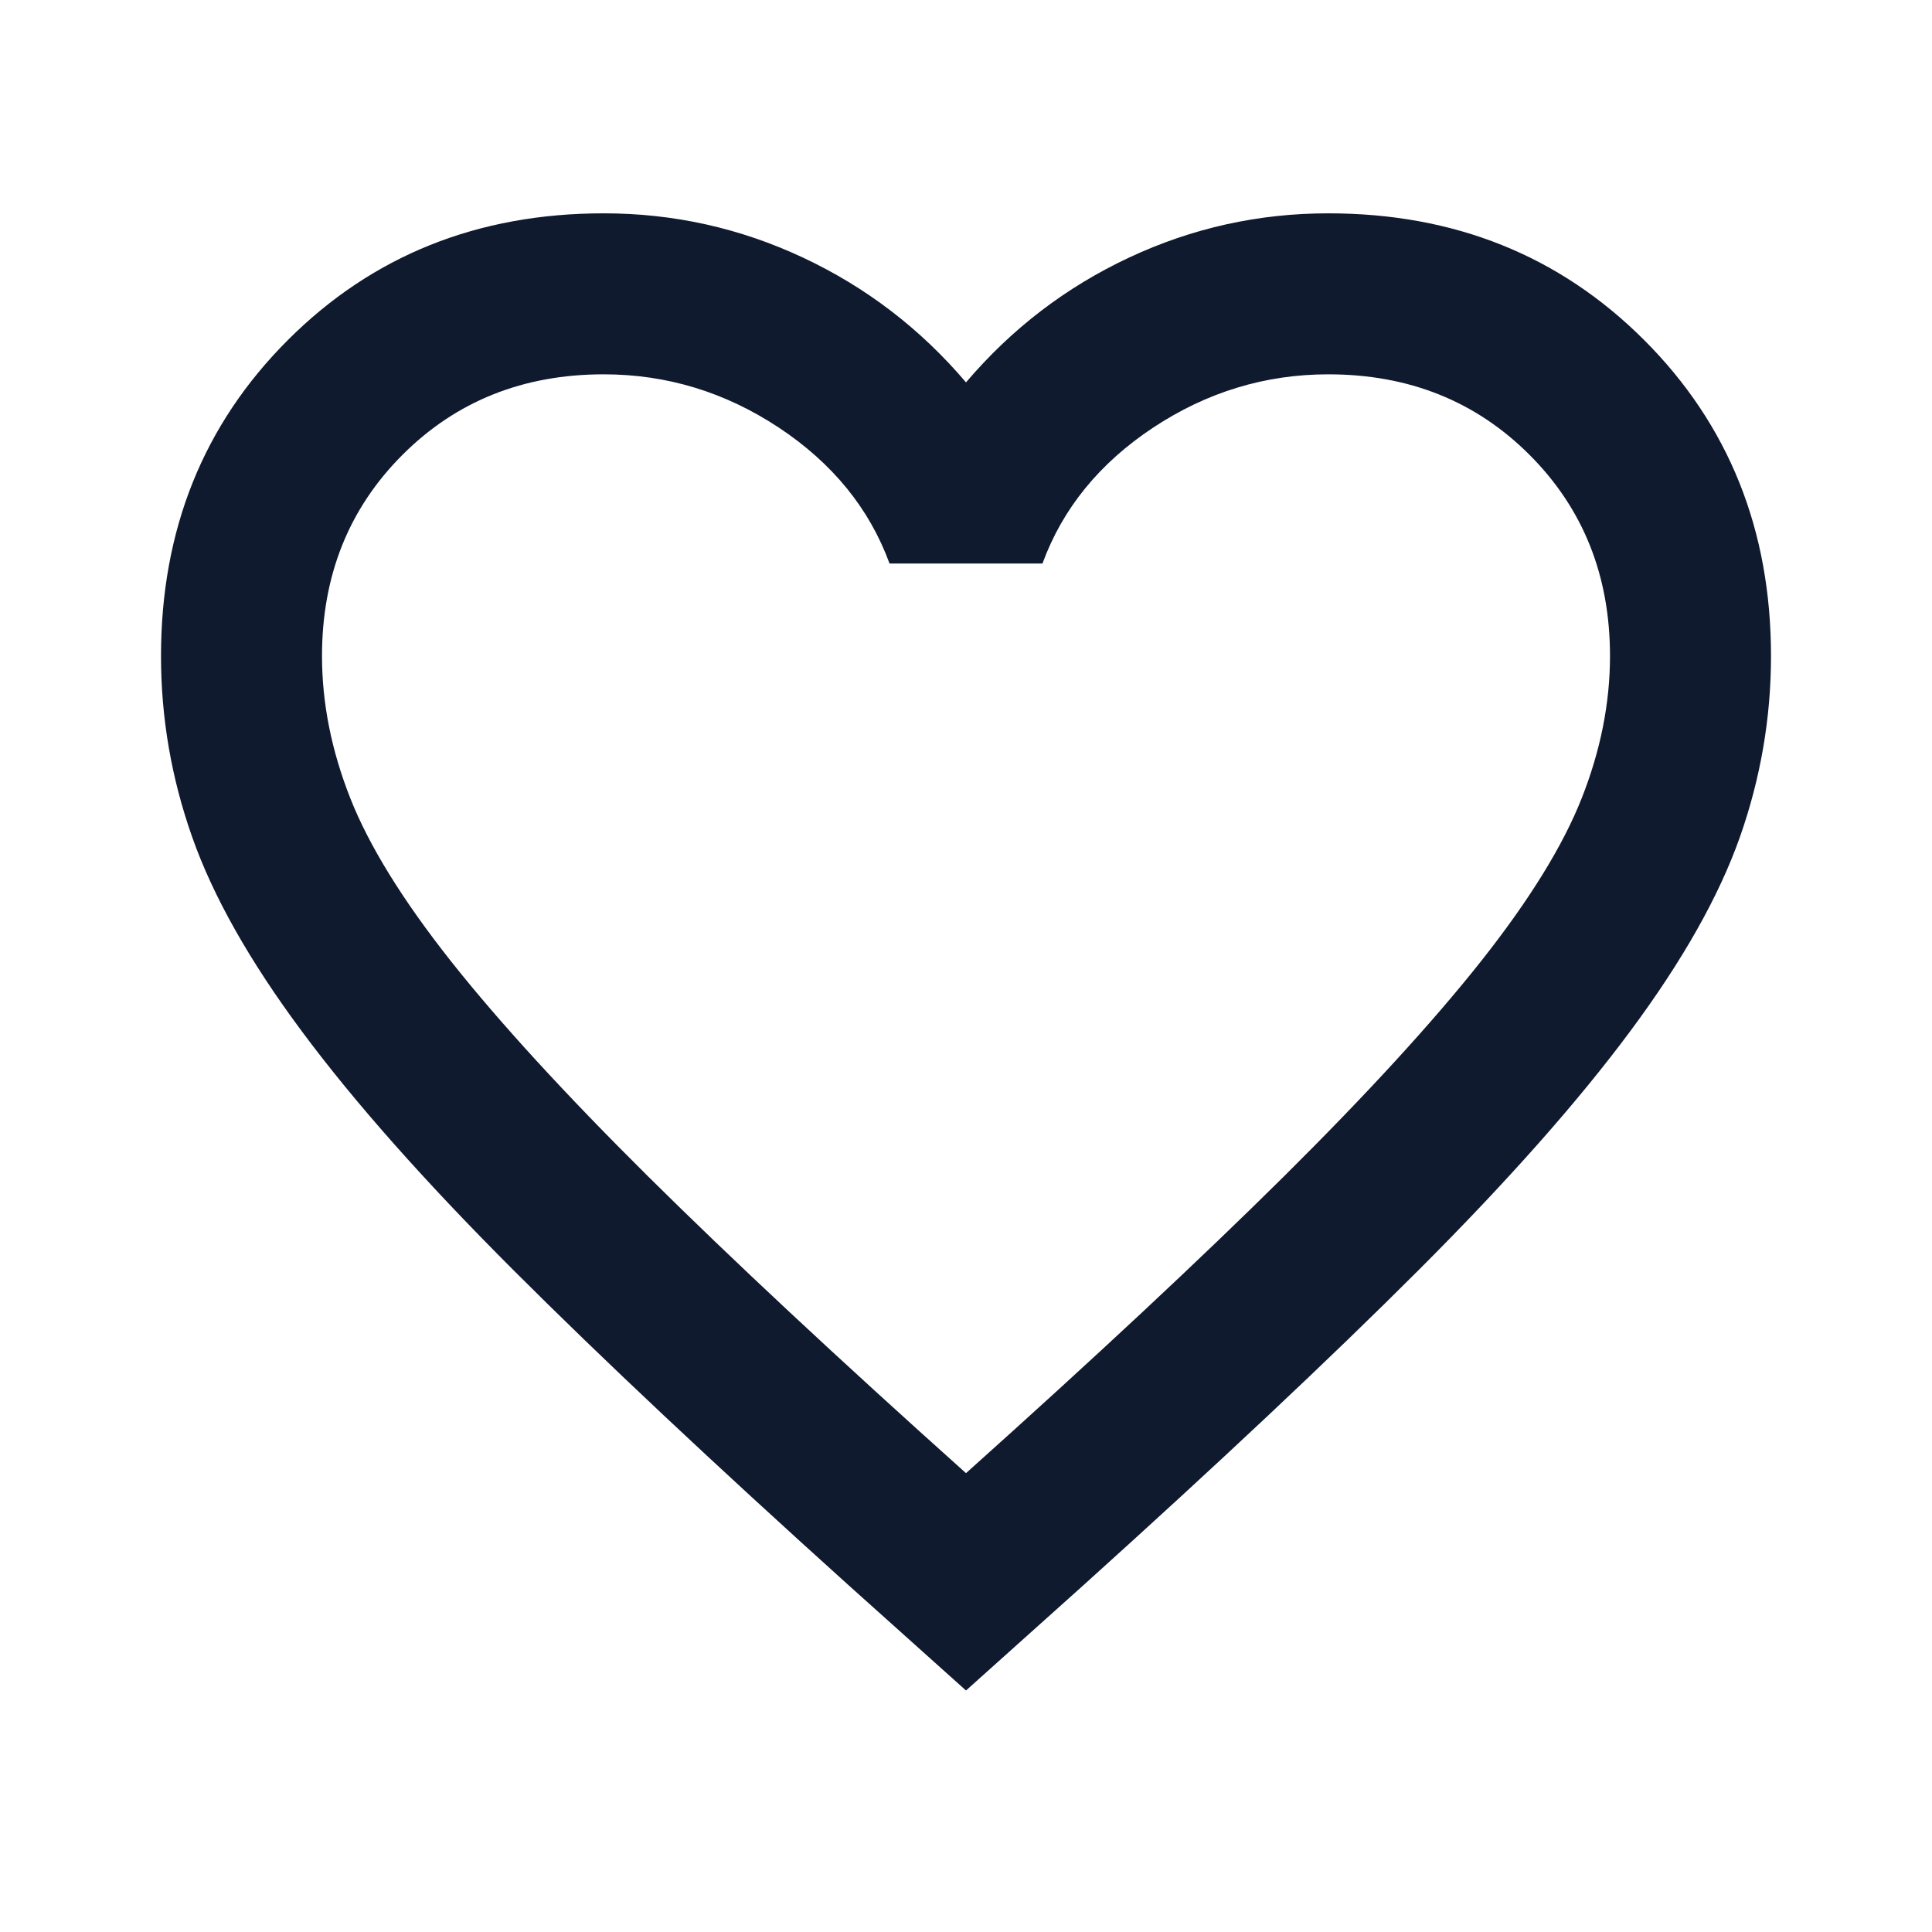
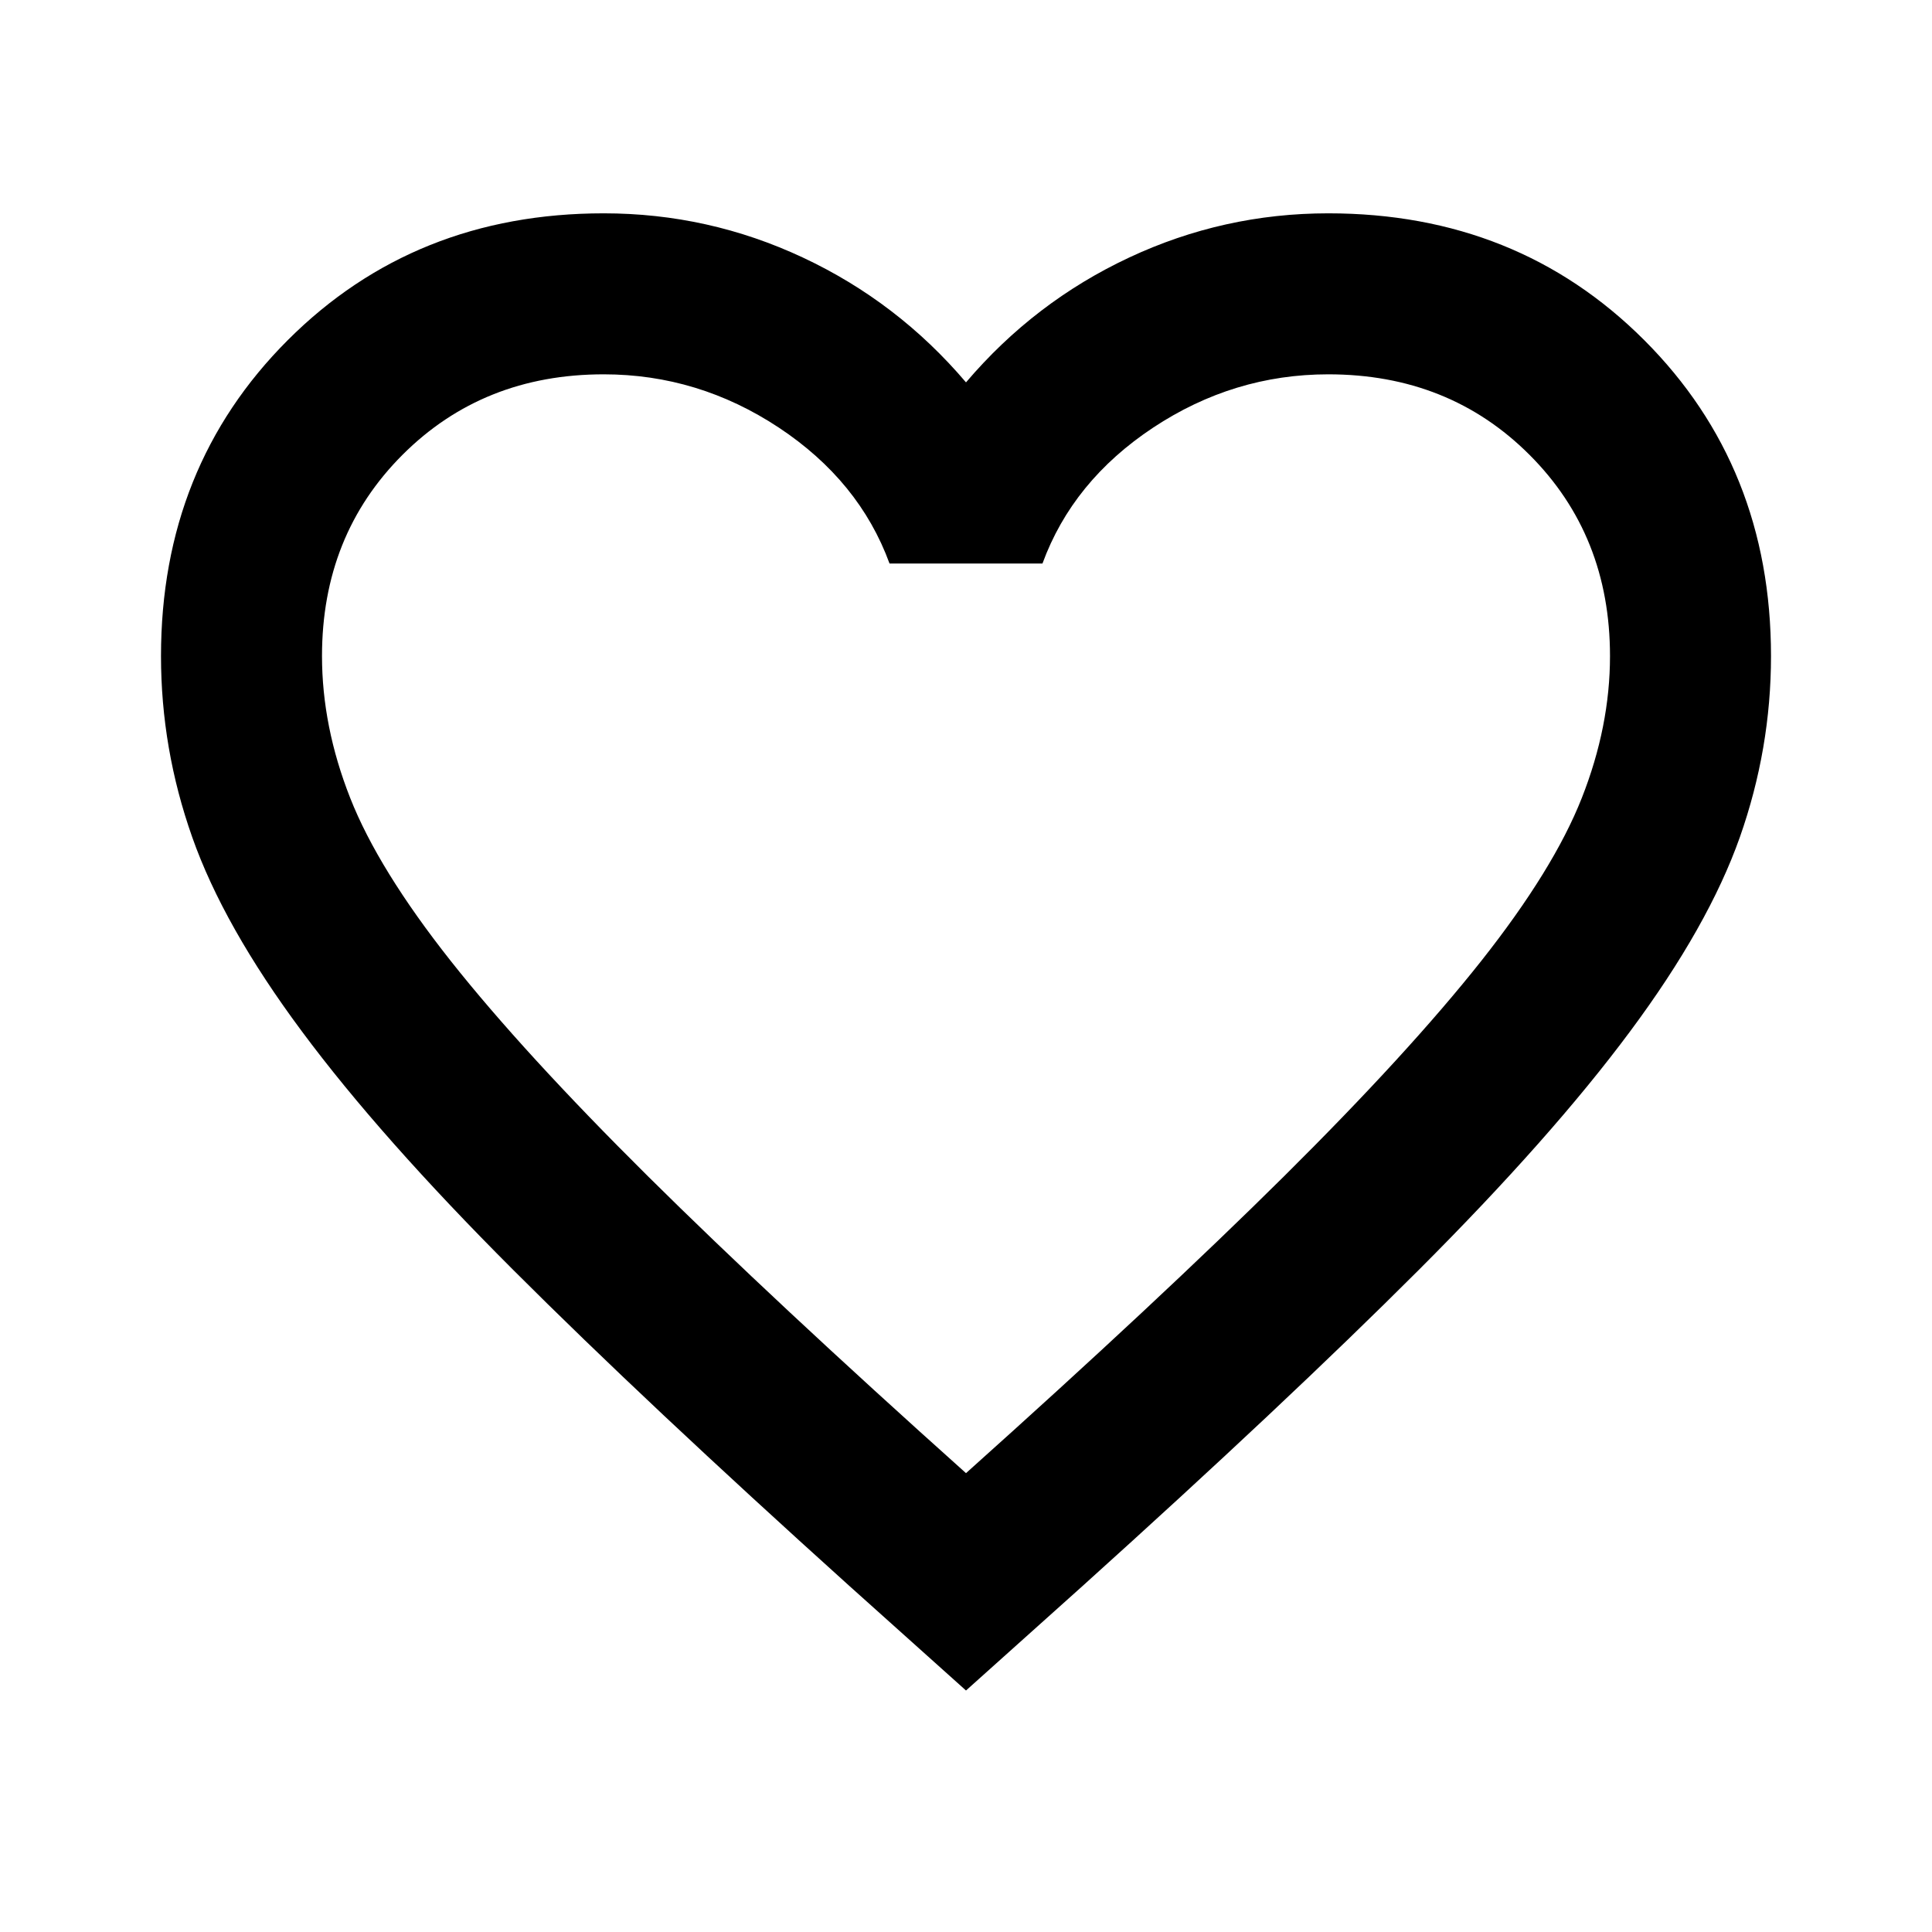
<svg xmlns="http://www.w3.org/2000/svg" width="24" height="24" viewBox="0 0 24 24" fill="none">
  <mask id="mask0_7_489" style="mask-type:alpha" maskUnits="userSpaceOnUse" x="0" y="0" width="24" height="24">
    <rect width="24" height="24" fill="#D9D9D9" />
  </mask>
  <g mask="url(#mask0_7_489)">
-     <path d="M12 21L10.55 19.7C8.867 18.183 7.475 16.875 6.375 15.775C5.275 14.675 4.4 13.688 3.75 12.812C3.1 11.938 2.646 11.133 2.388 10.4C2.129 9.667 2 8.917 2 8.15C2 6.583 2.525 5.275 3.575 4.225C4.625 3.175 5.933 2.65 7.5 2.65C8.367 2.65 9.192 2.833 9.975 3.2C10.758 3.567 11.433 4.083 12 4.75C12.567 4.083 13.242 3.567 14.025 3.2C14.808 2.833 15.633 2.65 16.5 2.65C18.067 2.65 19.375 3.175 20.425 4.225C21.475 5.275 22 6.583 22 8.15C22 8.917 21.871 9.667 21.613 10.4C21.354 11.133 20.9 11.938 20.25 12.812C19.6 13.688 18.725 14.675 17.625 15.775C16.525 16.875 15.133 18.183 13.45 19.7L12 21ZM12 18.3C13.6 16.867 14.917 15.637 15.95 14.613C16.983 13.588 17.8 12.696 18.4 11.938C19 11.179 19.417 10.504 19.65 9.912C19.883 9.321 20 8.733 20 8.15C20 7.15 19.667 6.317 19 5.65C18.333 4.983 17.5 4.65 16.5 4.65C15.717 4.65 14.992 4.871 14.325 5.312C13.658 5.754 13.2 6.317 12.95 7H11.05C10.8 6.317 10.342 5.754 9.675 5.312C9.008 4.871 8.283 4.65 7.5 4.65C6.5 4.65 5.667 4.983 5 5.65C4.333 6.317 4 7.15 4 8.15C4 8.733 4.117 9.321 4.35 9.912C4.583 10.504 5 11.179 5.6 11.938C6.2 12.696 7.017 13.588 8.05 14.613C9.083 15.637 10.4 16.867 12 18.3Z" fill="#101A2E" />
+     <path d="M12 21L10.55 19.7C8.867 18.183 7.475 16.875 6.375 15.775C5.275 14.675 4.4 13.688 3.75 12.812C3.1 11.938 2.646 11.133 2.388 10.4C2.129 9.667 2 8.917 2 8.15C2 6.583 2.525 5.275 3.575 4.225C4.625 3.175 5.933 2.65 7.5 2.65C8.367 2.65 9.192 2.833 9.975 3.2C10.758 3.567 11.433 4.083 12 4.75C12.567 4.083 13.242 3.567 14.025 3.2C14.808 2.833 15.633 2.65 16.5 2.65C18.067 2.65 19.375 3.175 20.425 4.225C21.475 5.275 22 6.583 22 8.15C22 8.917 21.871 9.667 21.613 10.4C21.354 11.133 20.9 11.938 20.25 12.812C19.6 13.688 18.725 14.675 17.625 15.775C16.525 16.875 15.133 18.183 13.45 19.7L12 21ZM12 18.3C13.6 16.867 14.917 15.637 15.95 14.613C16.983 13.588 17.8 12.696 18.4 11.938C19 11.179 19.417 10.504 19.65 9.912C19.883 9.321 20 8.733 20 8.15C20 7.15 19.667 6.317 19 5.65C18.333 4.983 17.5 4.65 16.5 4.65C15.717 4.65 14.992 4.871 14.325 5.312C13.658 5.754 13.2 6.317 12.95 7H11.05C10.8 6.317 10.342 5.754 9.675 5.312C9.008 4.871 8.283 4.65 7.5 4.65C6.5 4.65 5.667 4.983 5 5.65C4.333 6.317 4 7.15 4 8.15C4 8.733 4.117 9.321 4.35 9.912C4.583 10.504 5 11.179 5.6 11.938C6.2 12.696 7.017 13.588 8.05 14.613C9.083 15.637 10.4 16.867 12 18.3Z" fill="currentColor" />
  </g>
</svg>
